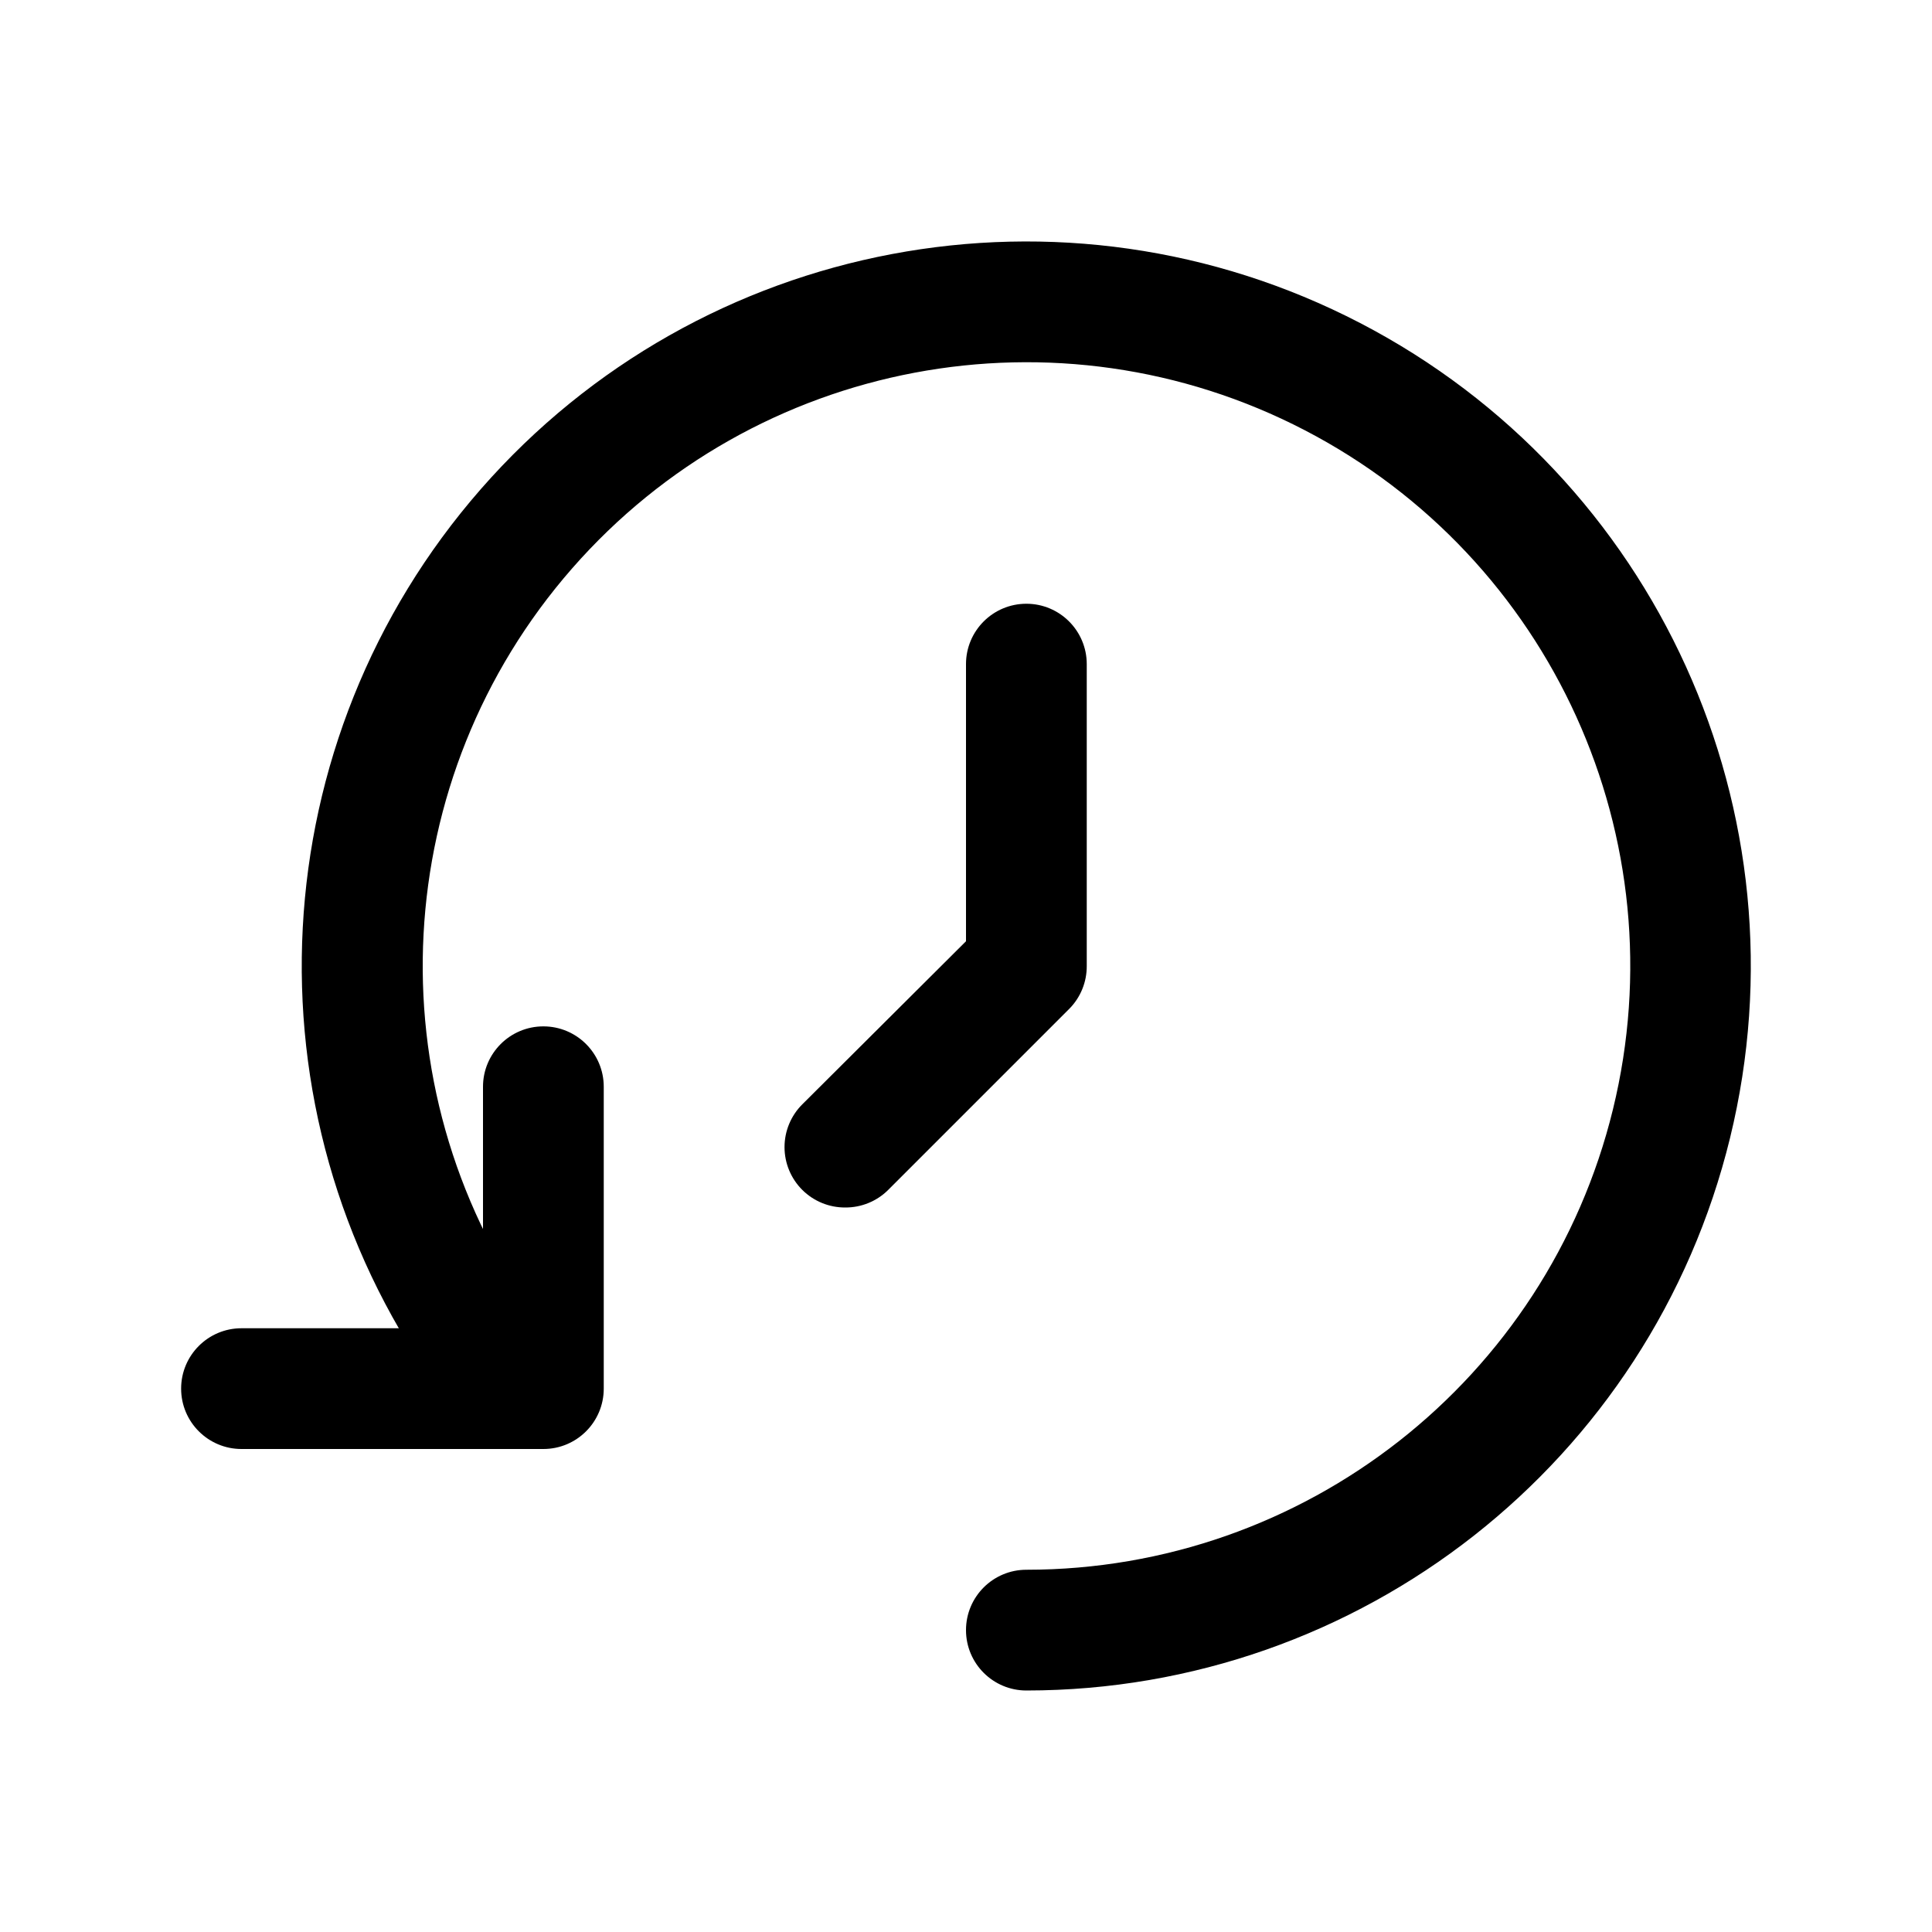
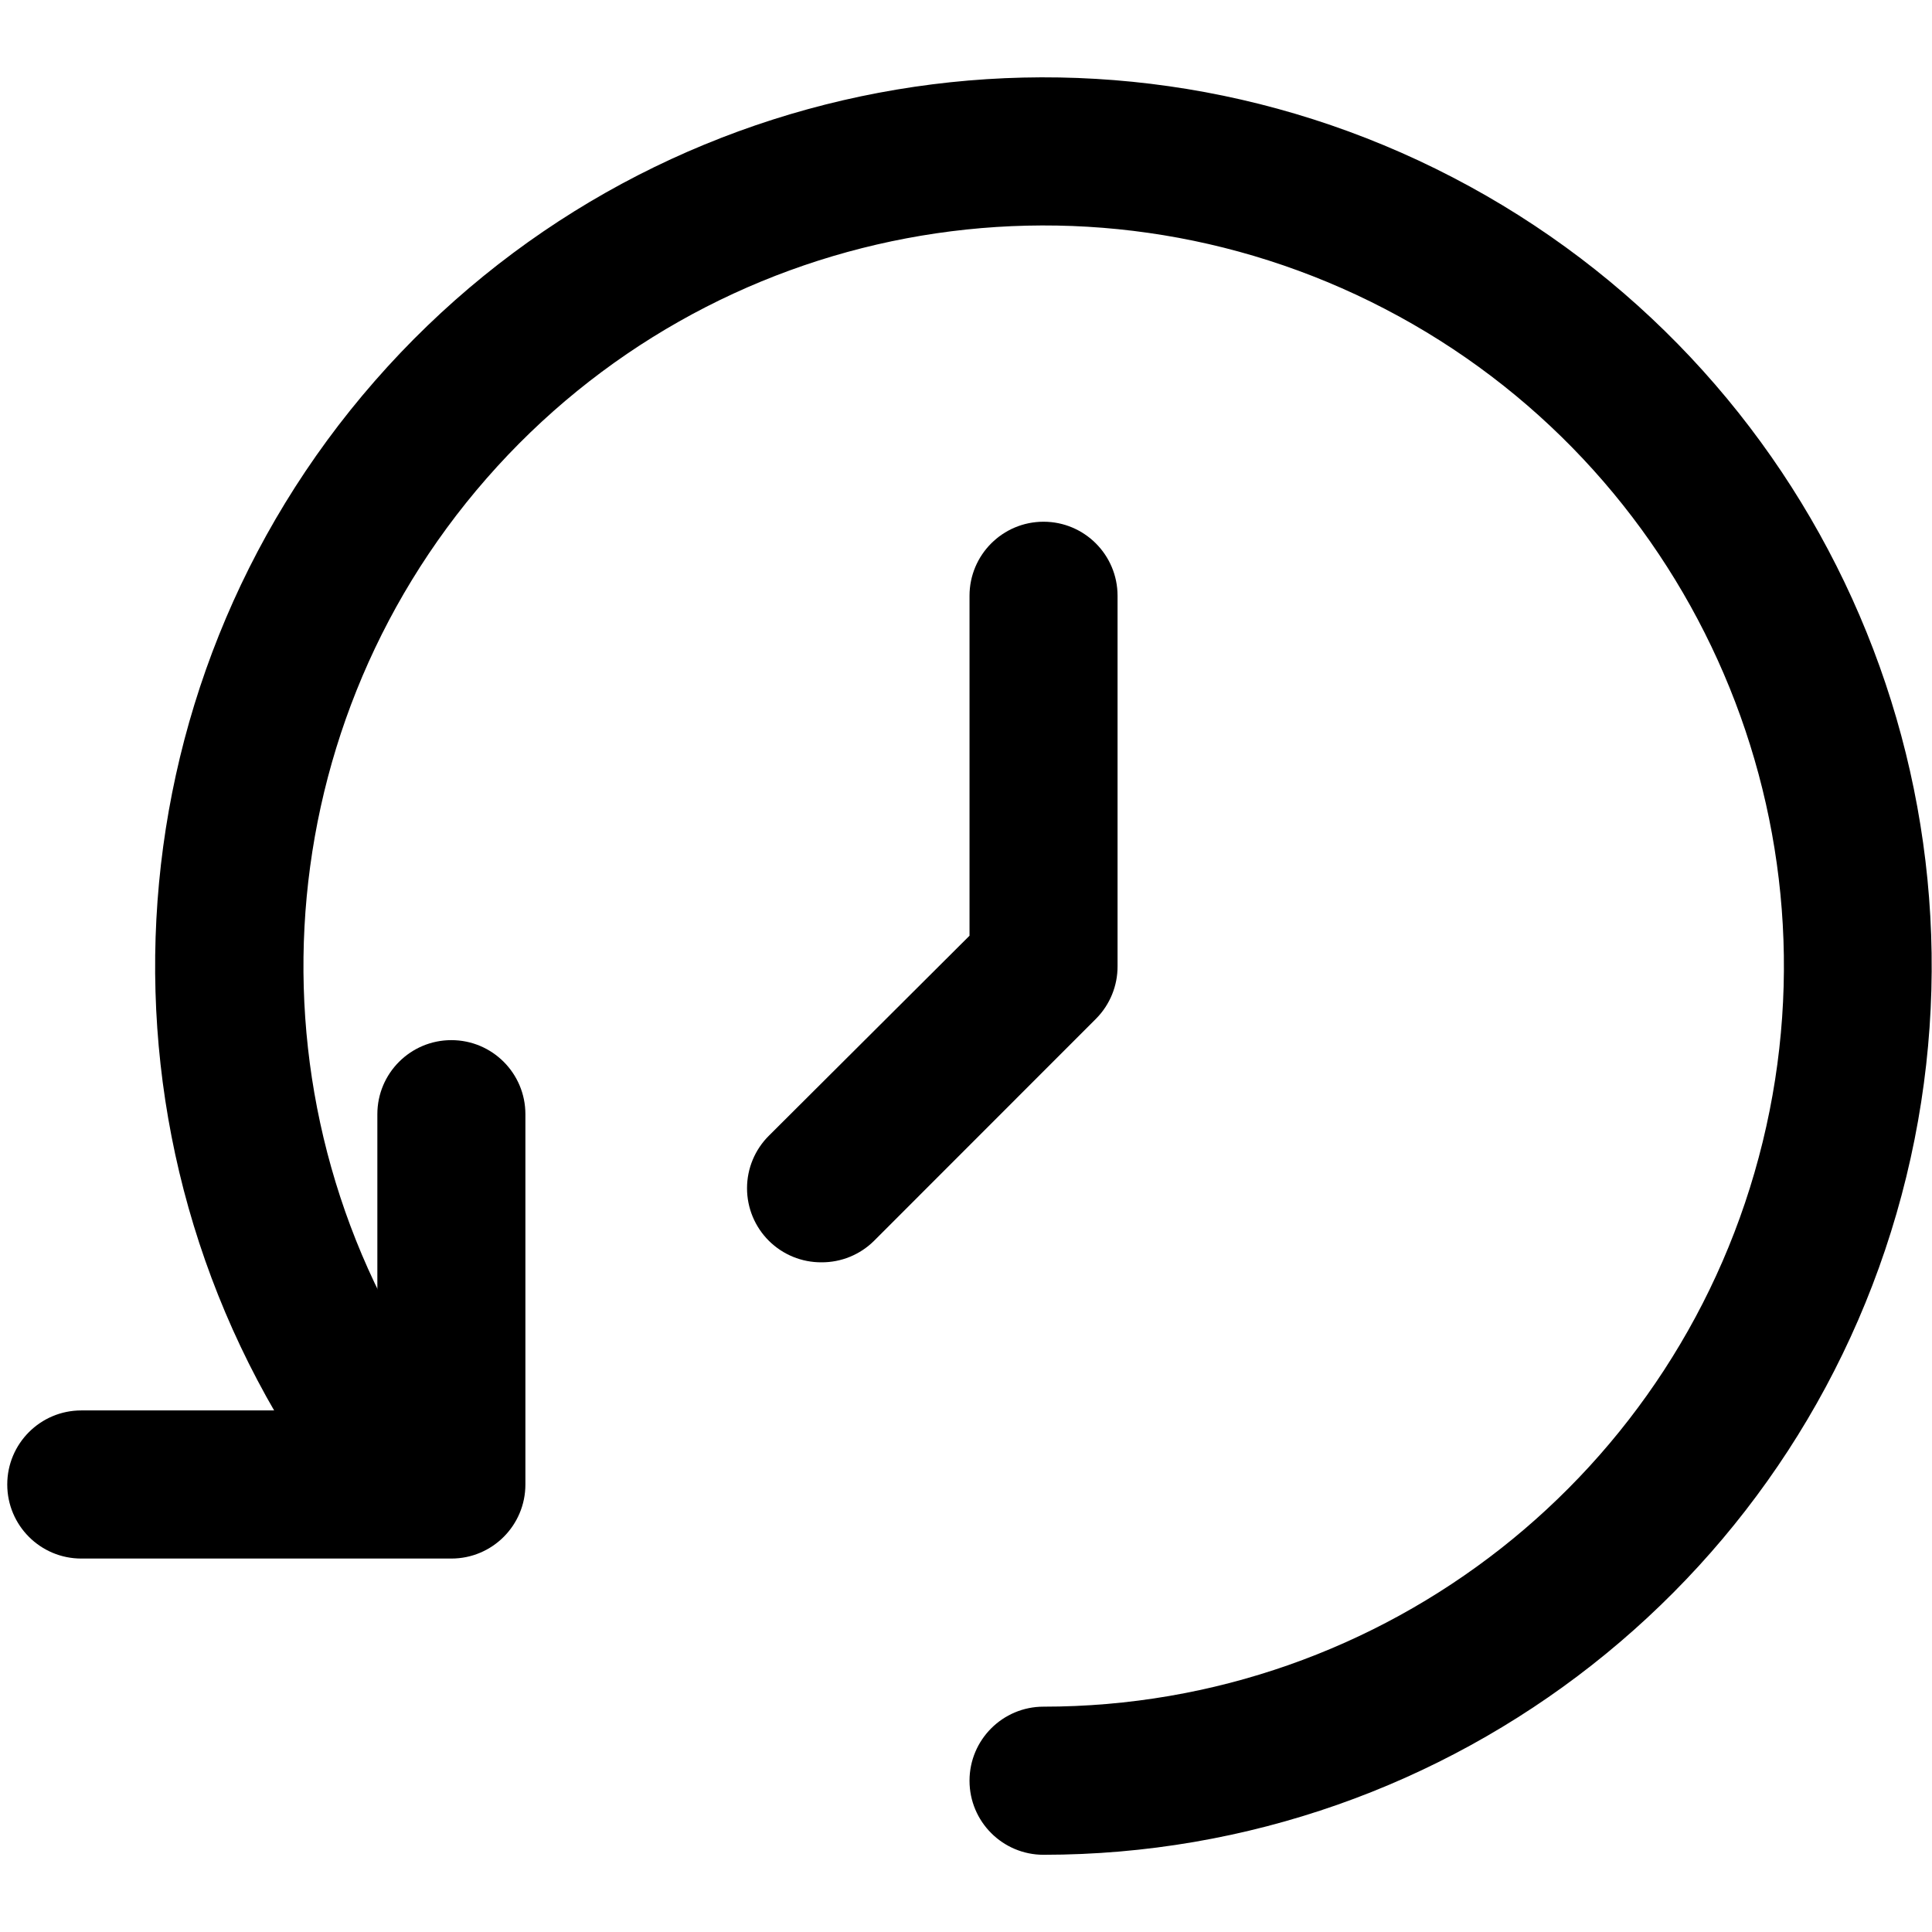
- <svg xmlns="http://www.w3.org/2000/svg" viewBox="0 0 32 32">
-   <defs>
-     <style>.cls-1{fill:none;}</style>
+ <svg xmlns="http://www.w3.org/2000/svg" viewBox="0 0 32 32" version="1.1" id="svg3">
+   <defs id="defs1">
+     <style id="style1">.cls-1{fill:none;}</style>
  </defs>
-   <g data-name="Layer 2" id="Layer_2">
-     <path d="M17,28a1,1,0,0,1,0-2,10,10,0,1,0-8.18-4.25,1,1,0,0,1-.24,1.39,1,1,0,0,1-1.4-.24A12,12,0,1,1,17,28Z" />
-     <path d="M9,24H4a1,1,0,0,1,0-2H8V18a1,1,0,0,1,2,0v5A1,1,0,0,1,9,24Z" />
-     <path d="M14,20a1,1,0,0,1-.71-.29,1,1,0,0,1,0-1.42L16,15.59V11a1,1,0,0,1,2,0v5a1,1,0,0,1-.29.71l-3,3A1,1,0,0,1,14,20Z" />
+   <g data-name="Layer 2" id="Layer_2" transform="matrix(1.226007,0,0,1.226644,-3.557869,-3.624976)">
+     <path d="M 17,28 A 1,1 0 0 1 17,26 10,10 0 1 0 8.82,21.75 1,1 0 0 1 8.58,23.14 1,1 0 0 1 7.18,22.9 12,12 0 1 1 17,28 Z" id="path1" />
+     <path d="M 9,24 H 4 a 1,1 0 0 1 0,-2 h 4 v -4 a 1,1 0 0 1 2,0 v 5 a 1,1 0 0 1 -1,1 z" id="path2" />
+     <path d="m 14,20 a 1,1 0 0 1 -0.71,-0.29 1,1 0 0 1 0,-1.42 L 16,15.59 V 11 a 1,1 0 0 1 2,0 v 5 a 1,1 0 0 1 -0.29,0.71 l -3,3 A 1,1 0 0 1 14,20 Z" id="path3" />
  </g>
-   <g id="frame">
-     <rect class="cls-1" height="32" width="32" />
+   <g id="frame" transform="matrix(1,0,0,0.9987484,0,0.04005006)">
+     <rect class="cls-1" height="32" width="32" id="rect3" x="0" y="0" />
  </g>
</svg>
